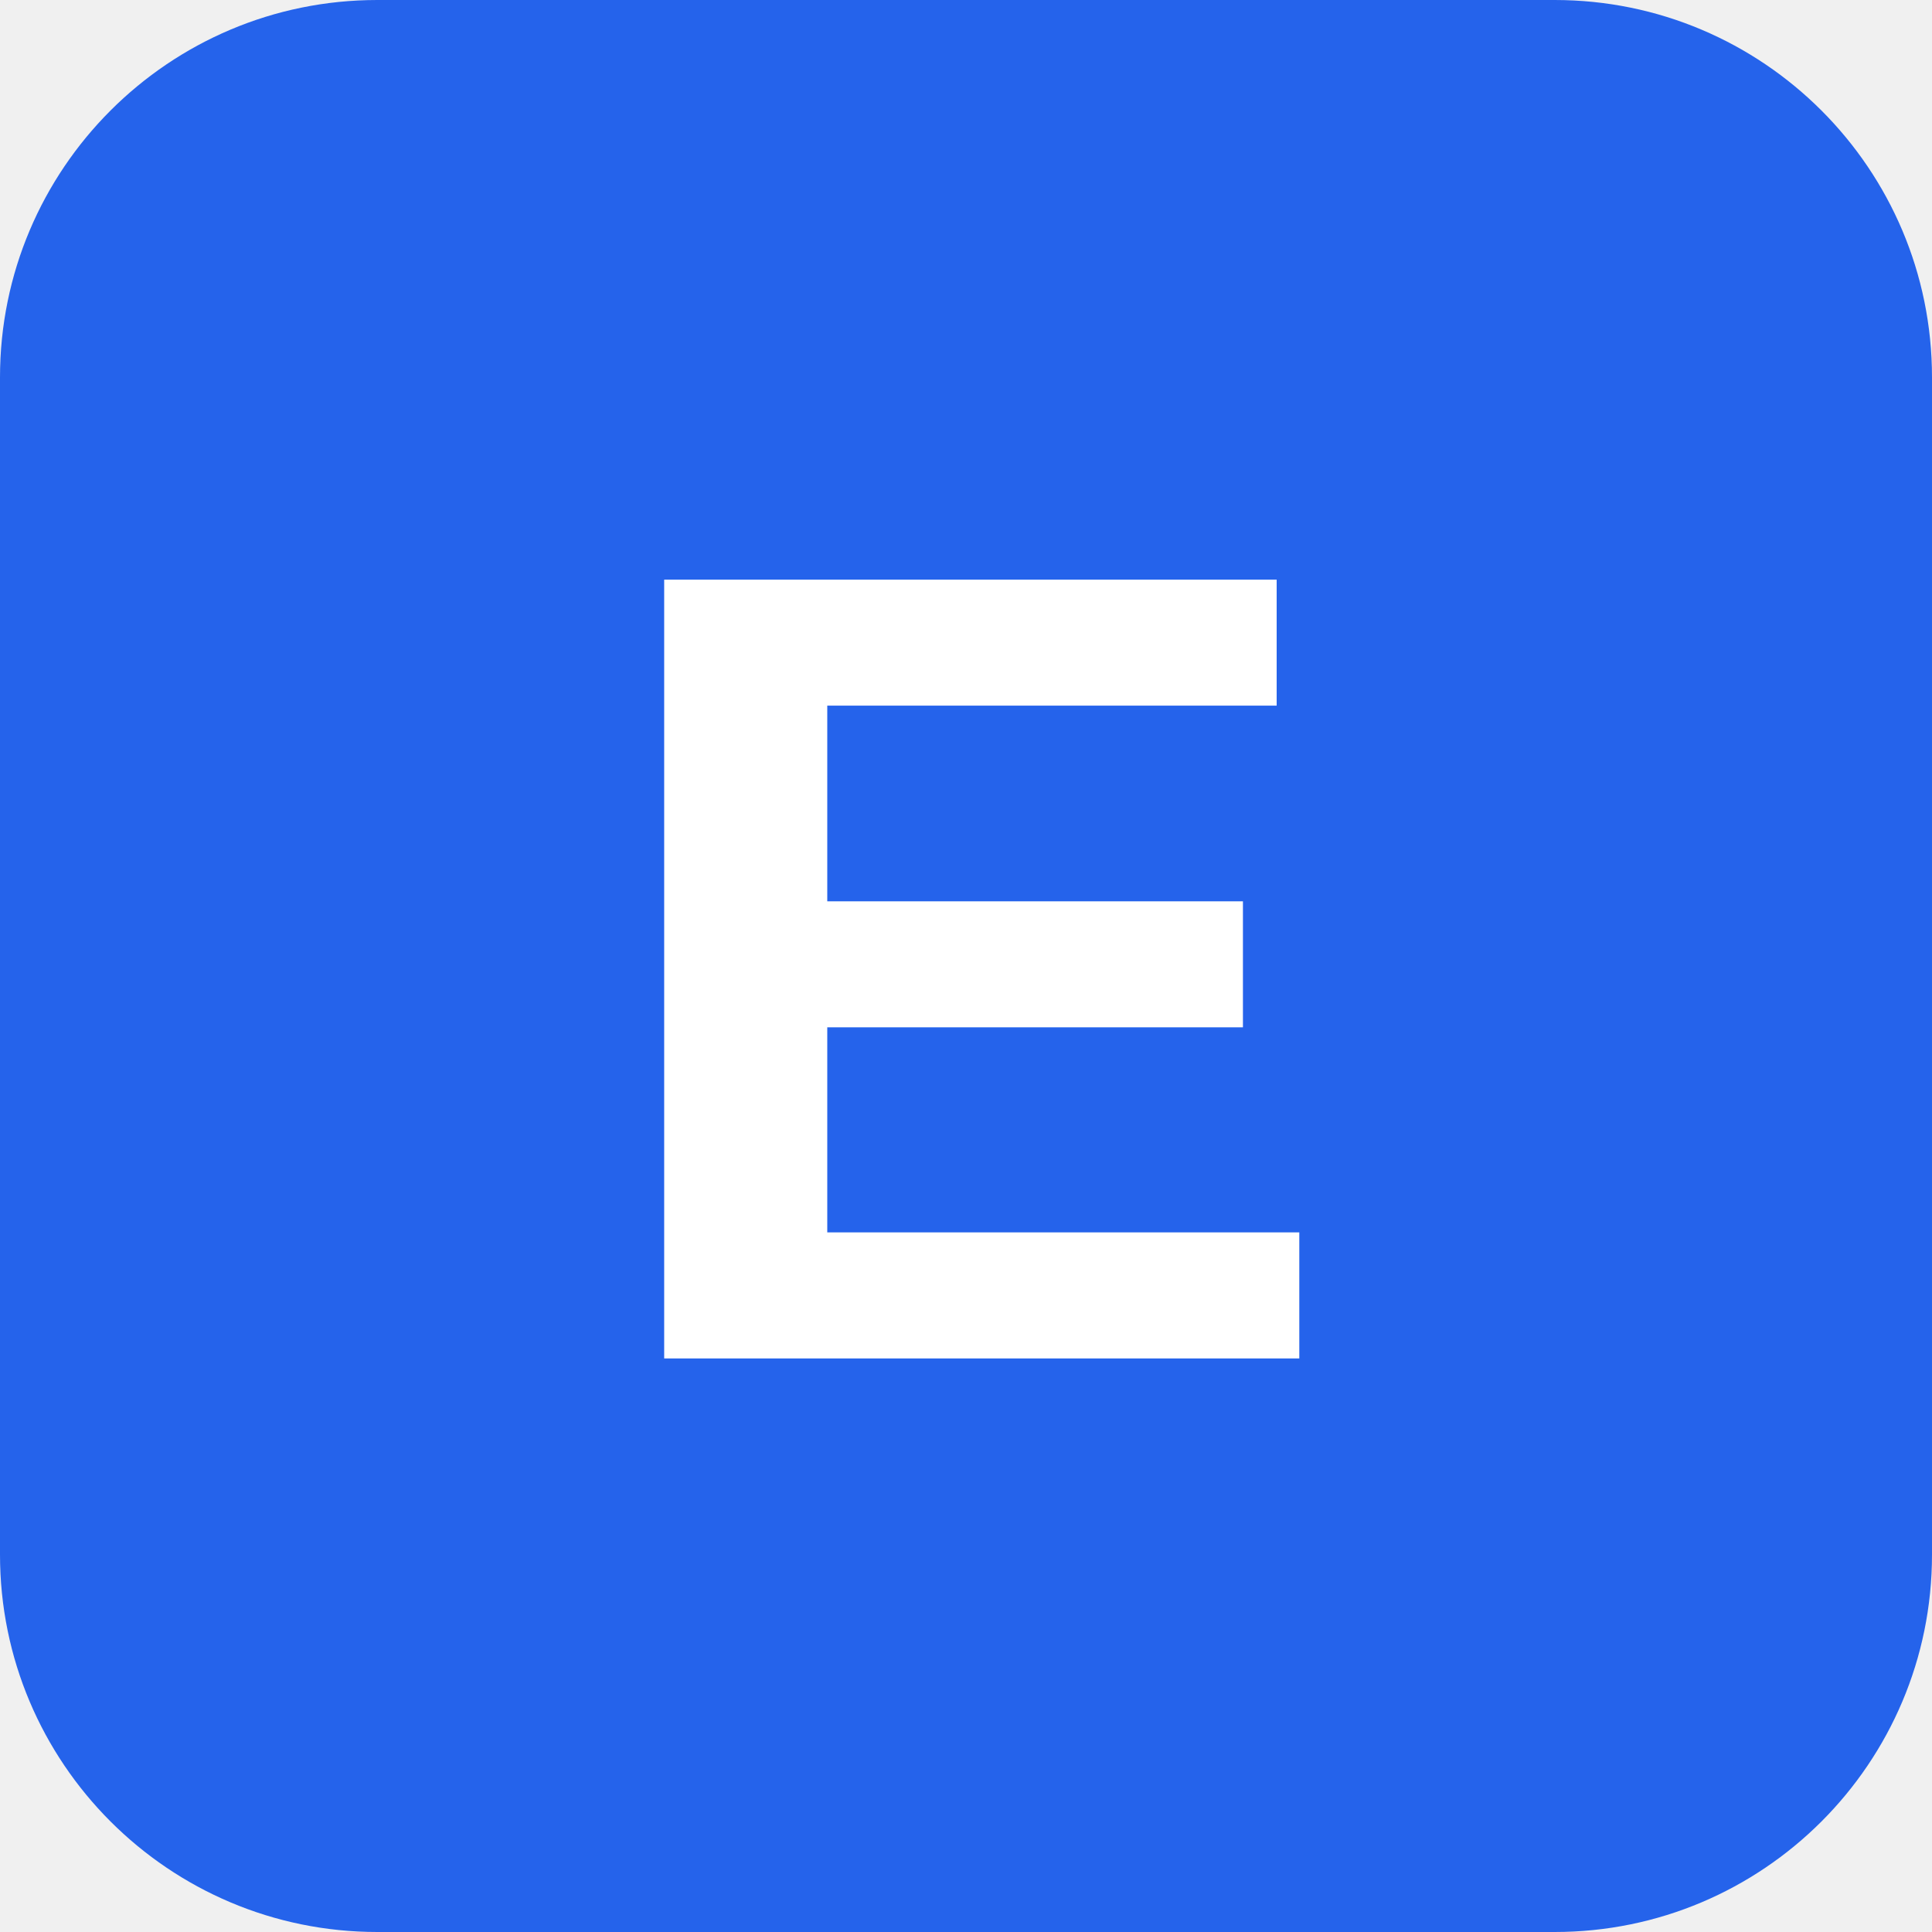
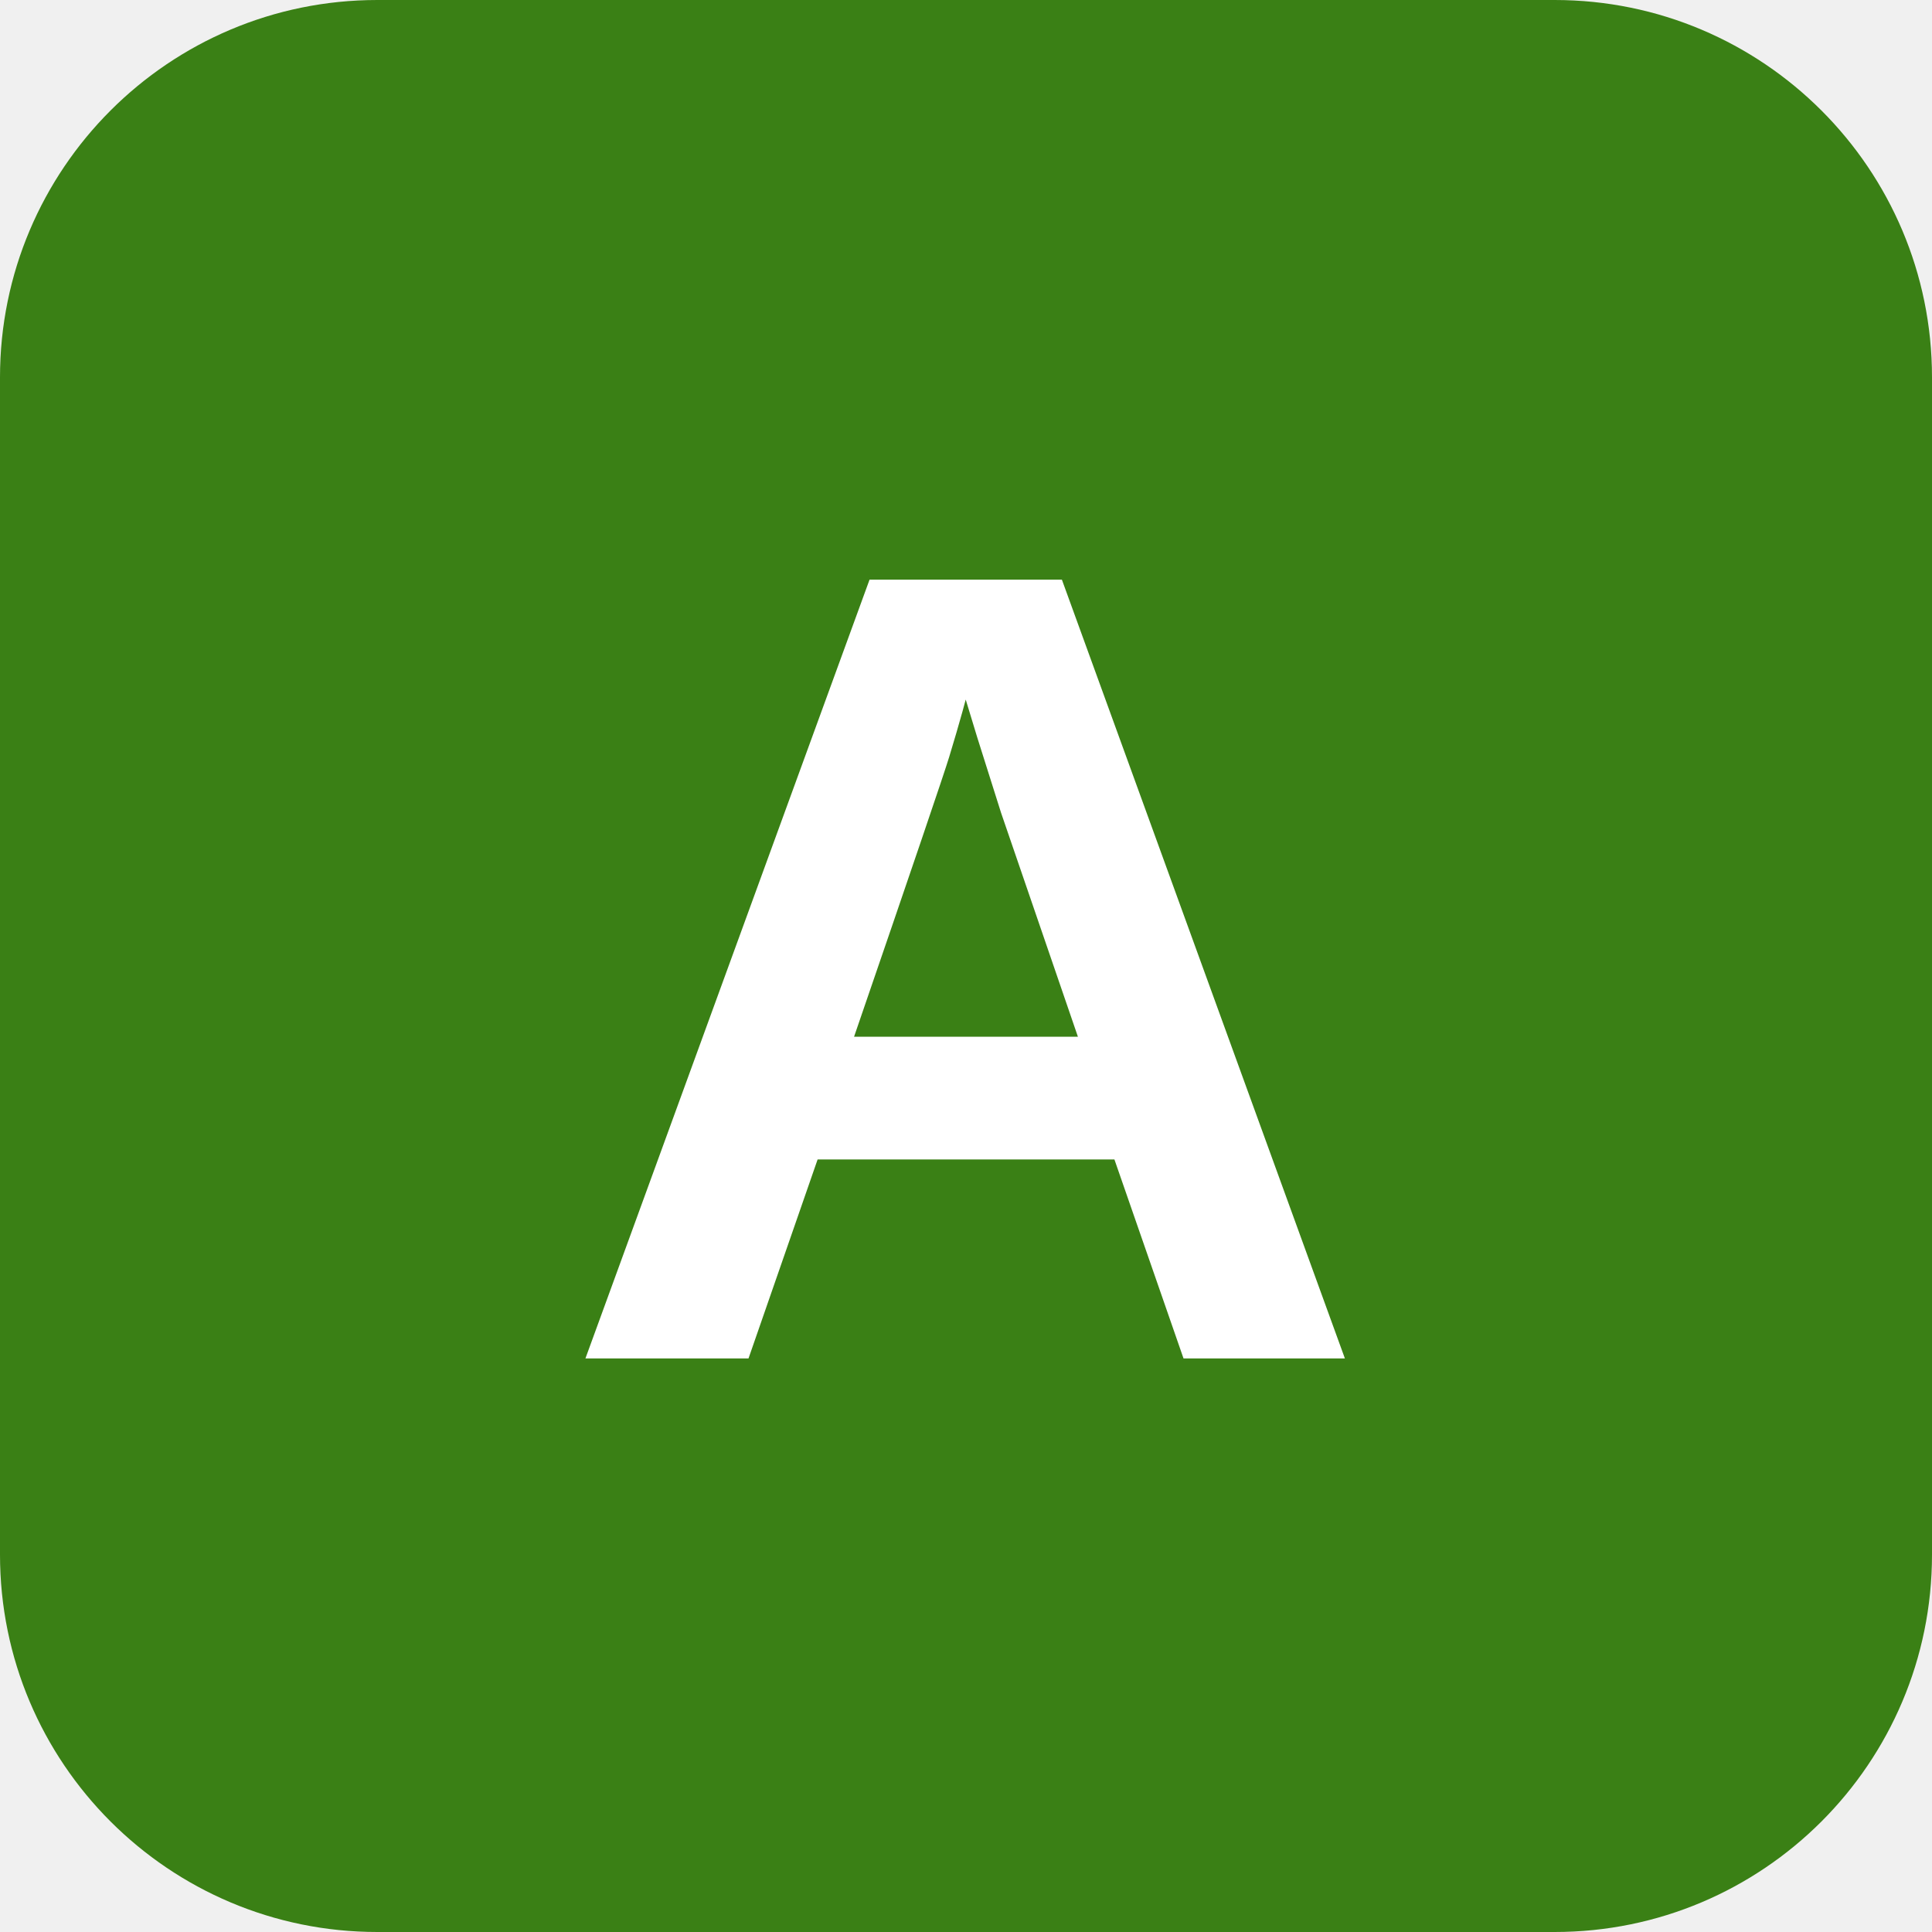
<svg xmlns="http://www.w3.org/2000/svg" viewBox="0 0 512 512">
-   <rect width="512" height="512" rx="100" fill="#2563eb" />
-   <text x="256" y="360" font-family="Arial Black, Arial, sans-serif" font-size="300" font-weight="900" text-anchor="middle" fill="white">E</text>
+   <rect width="512" height="512" rx="100" fill="#3a8015" />
+   <text x="256" y="360" font-family="Arial Black, Arial, sans-serif" font-size="300" font-weight="900" text-anchor="middle" fill="white">A</text>
</svg>
